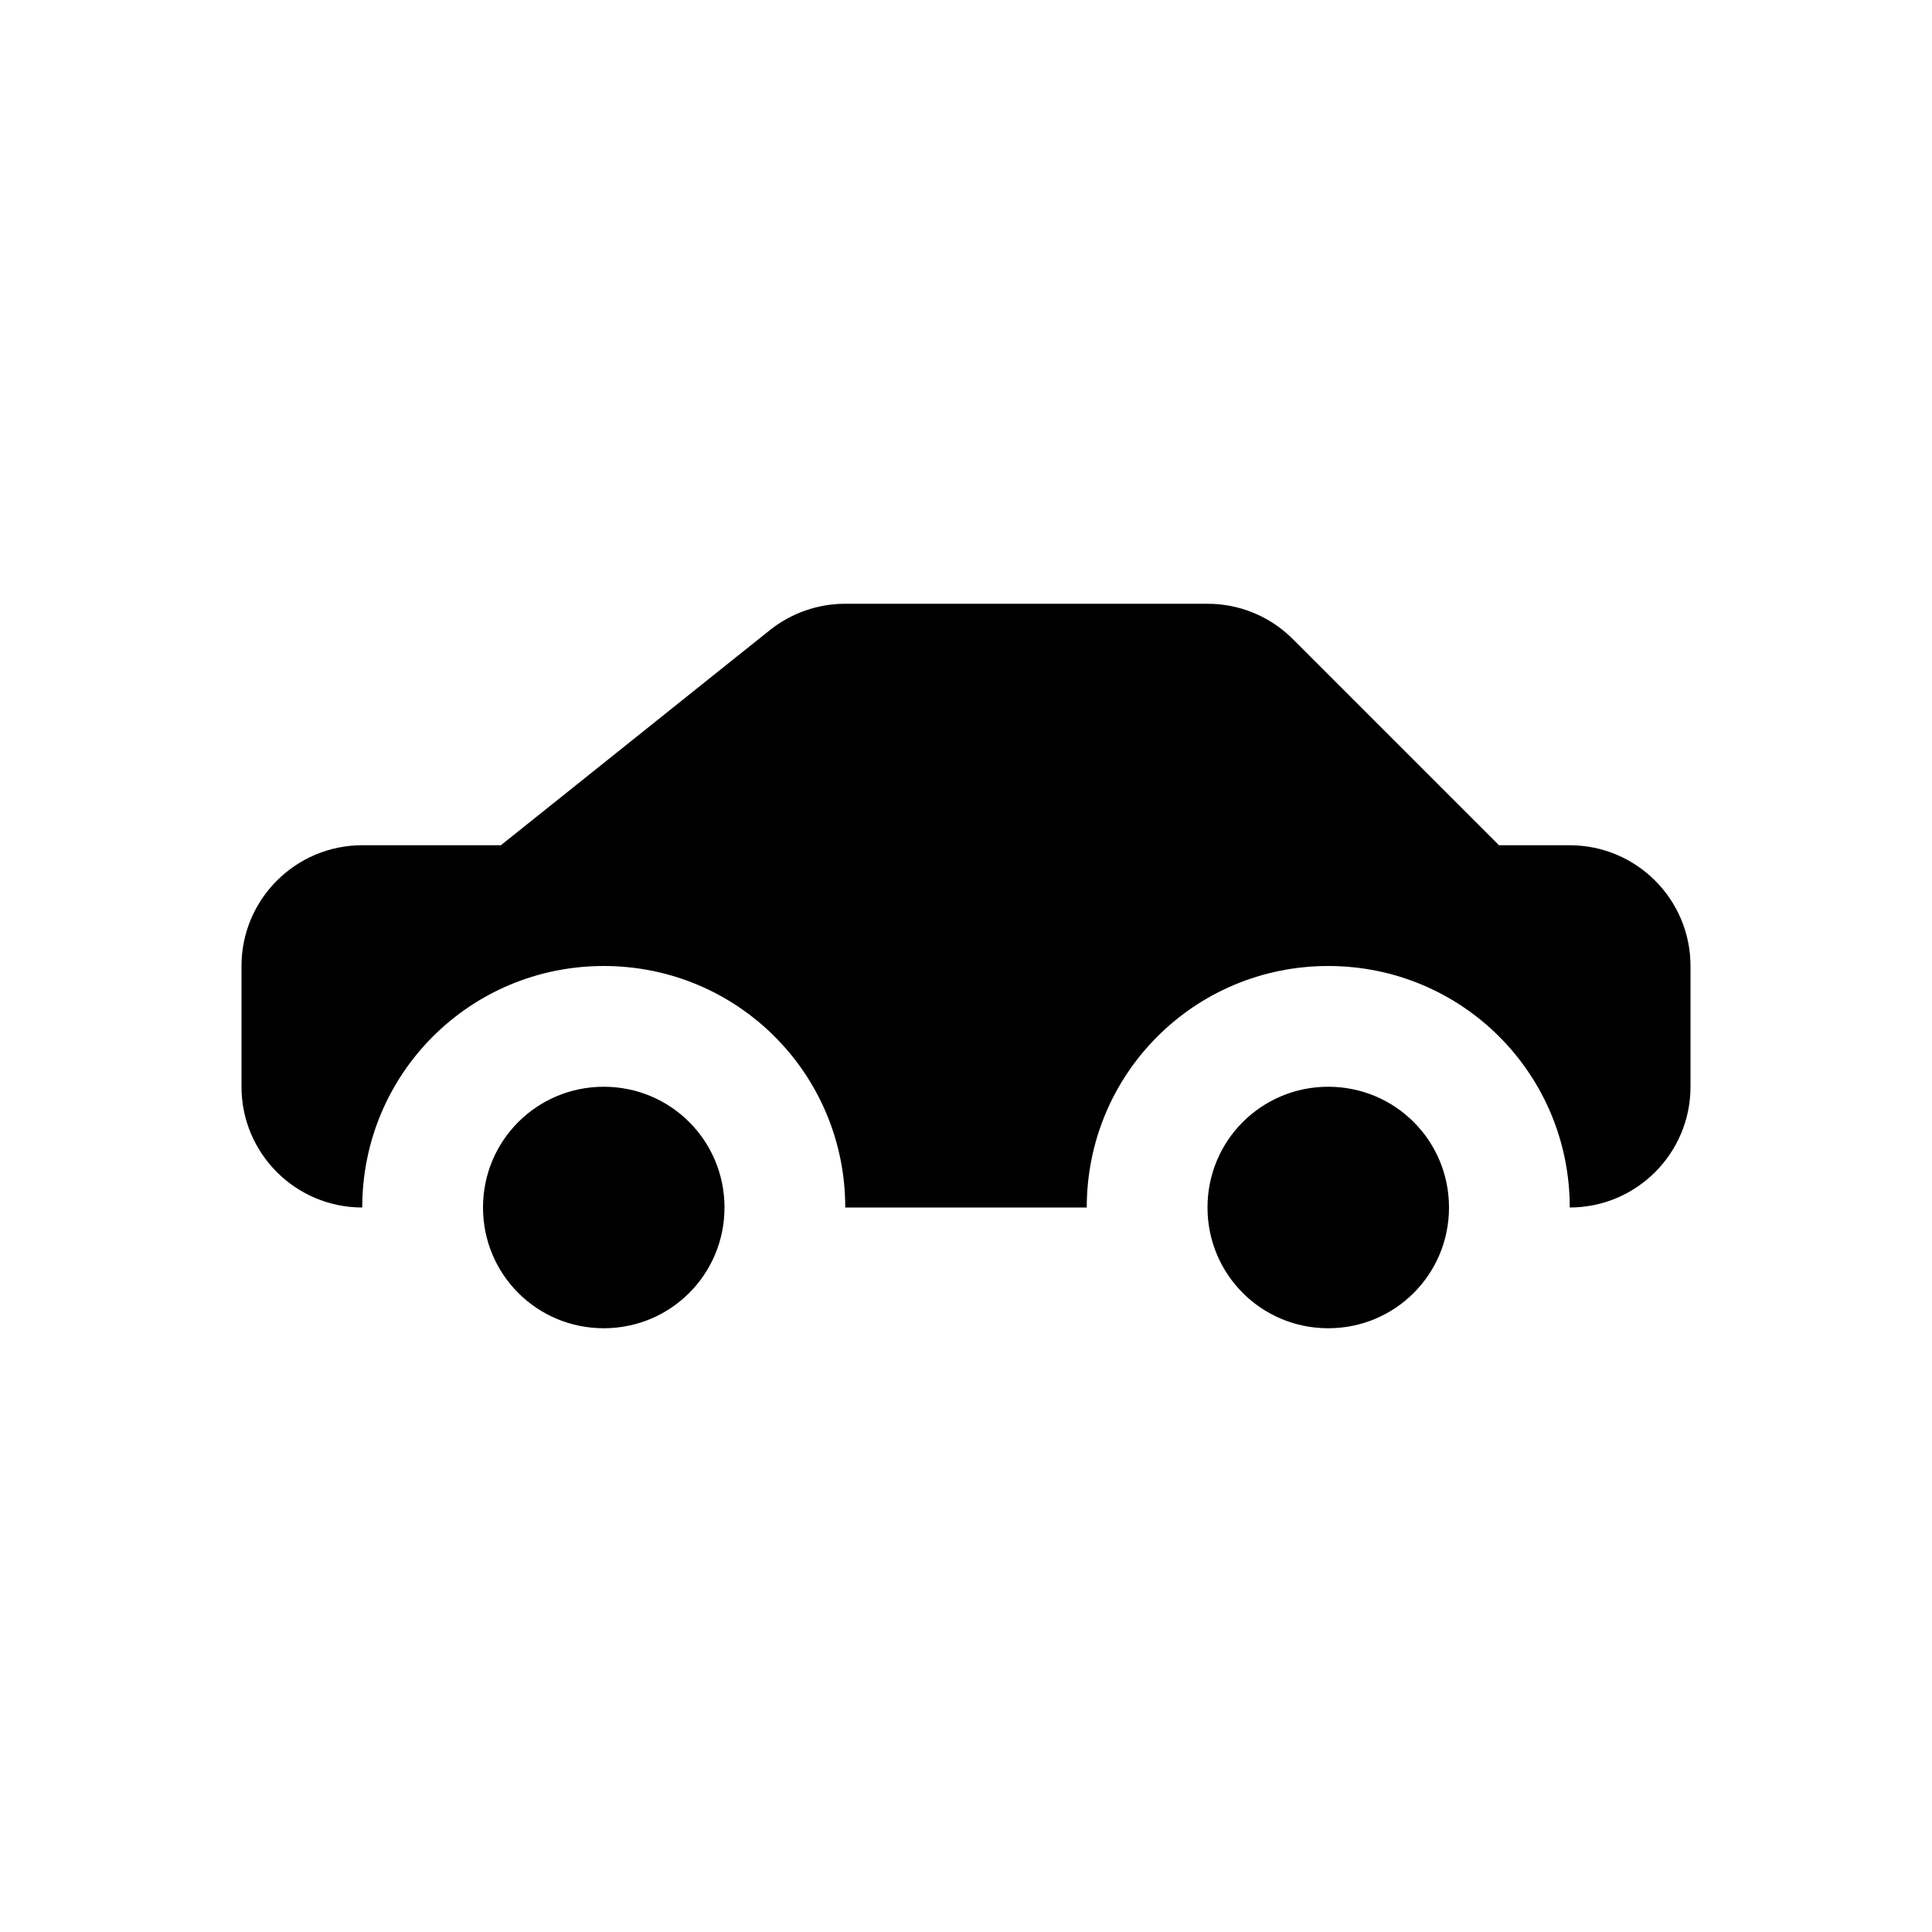
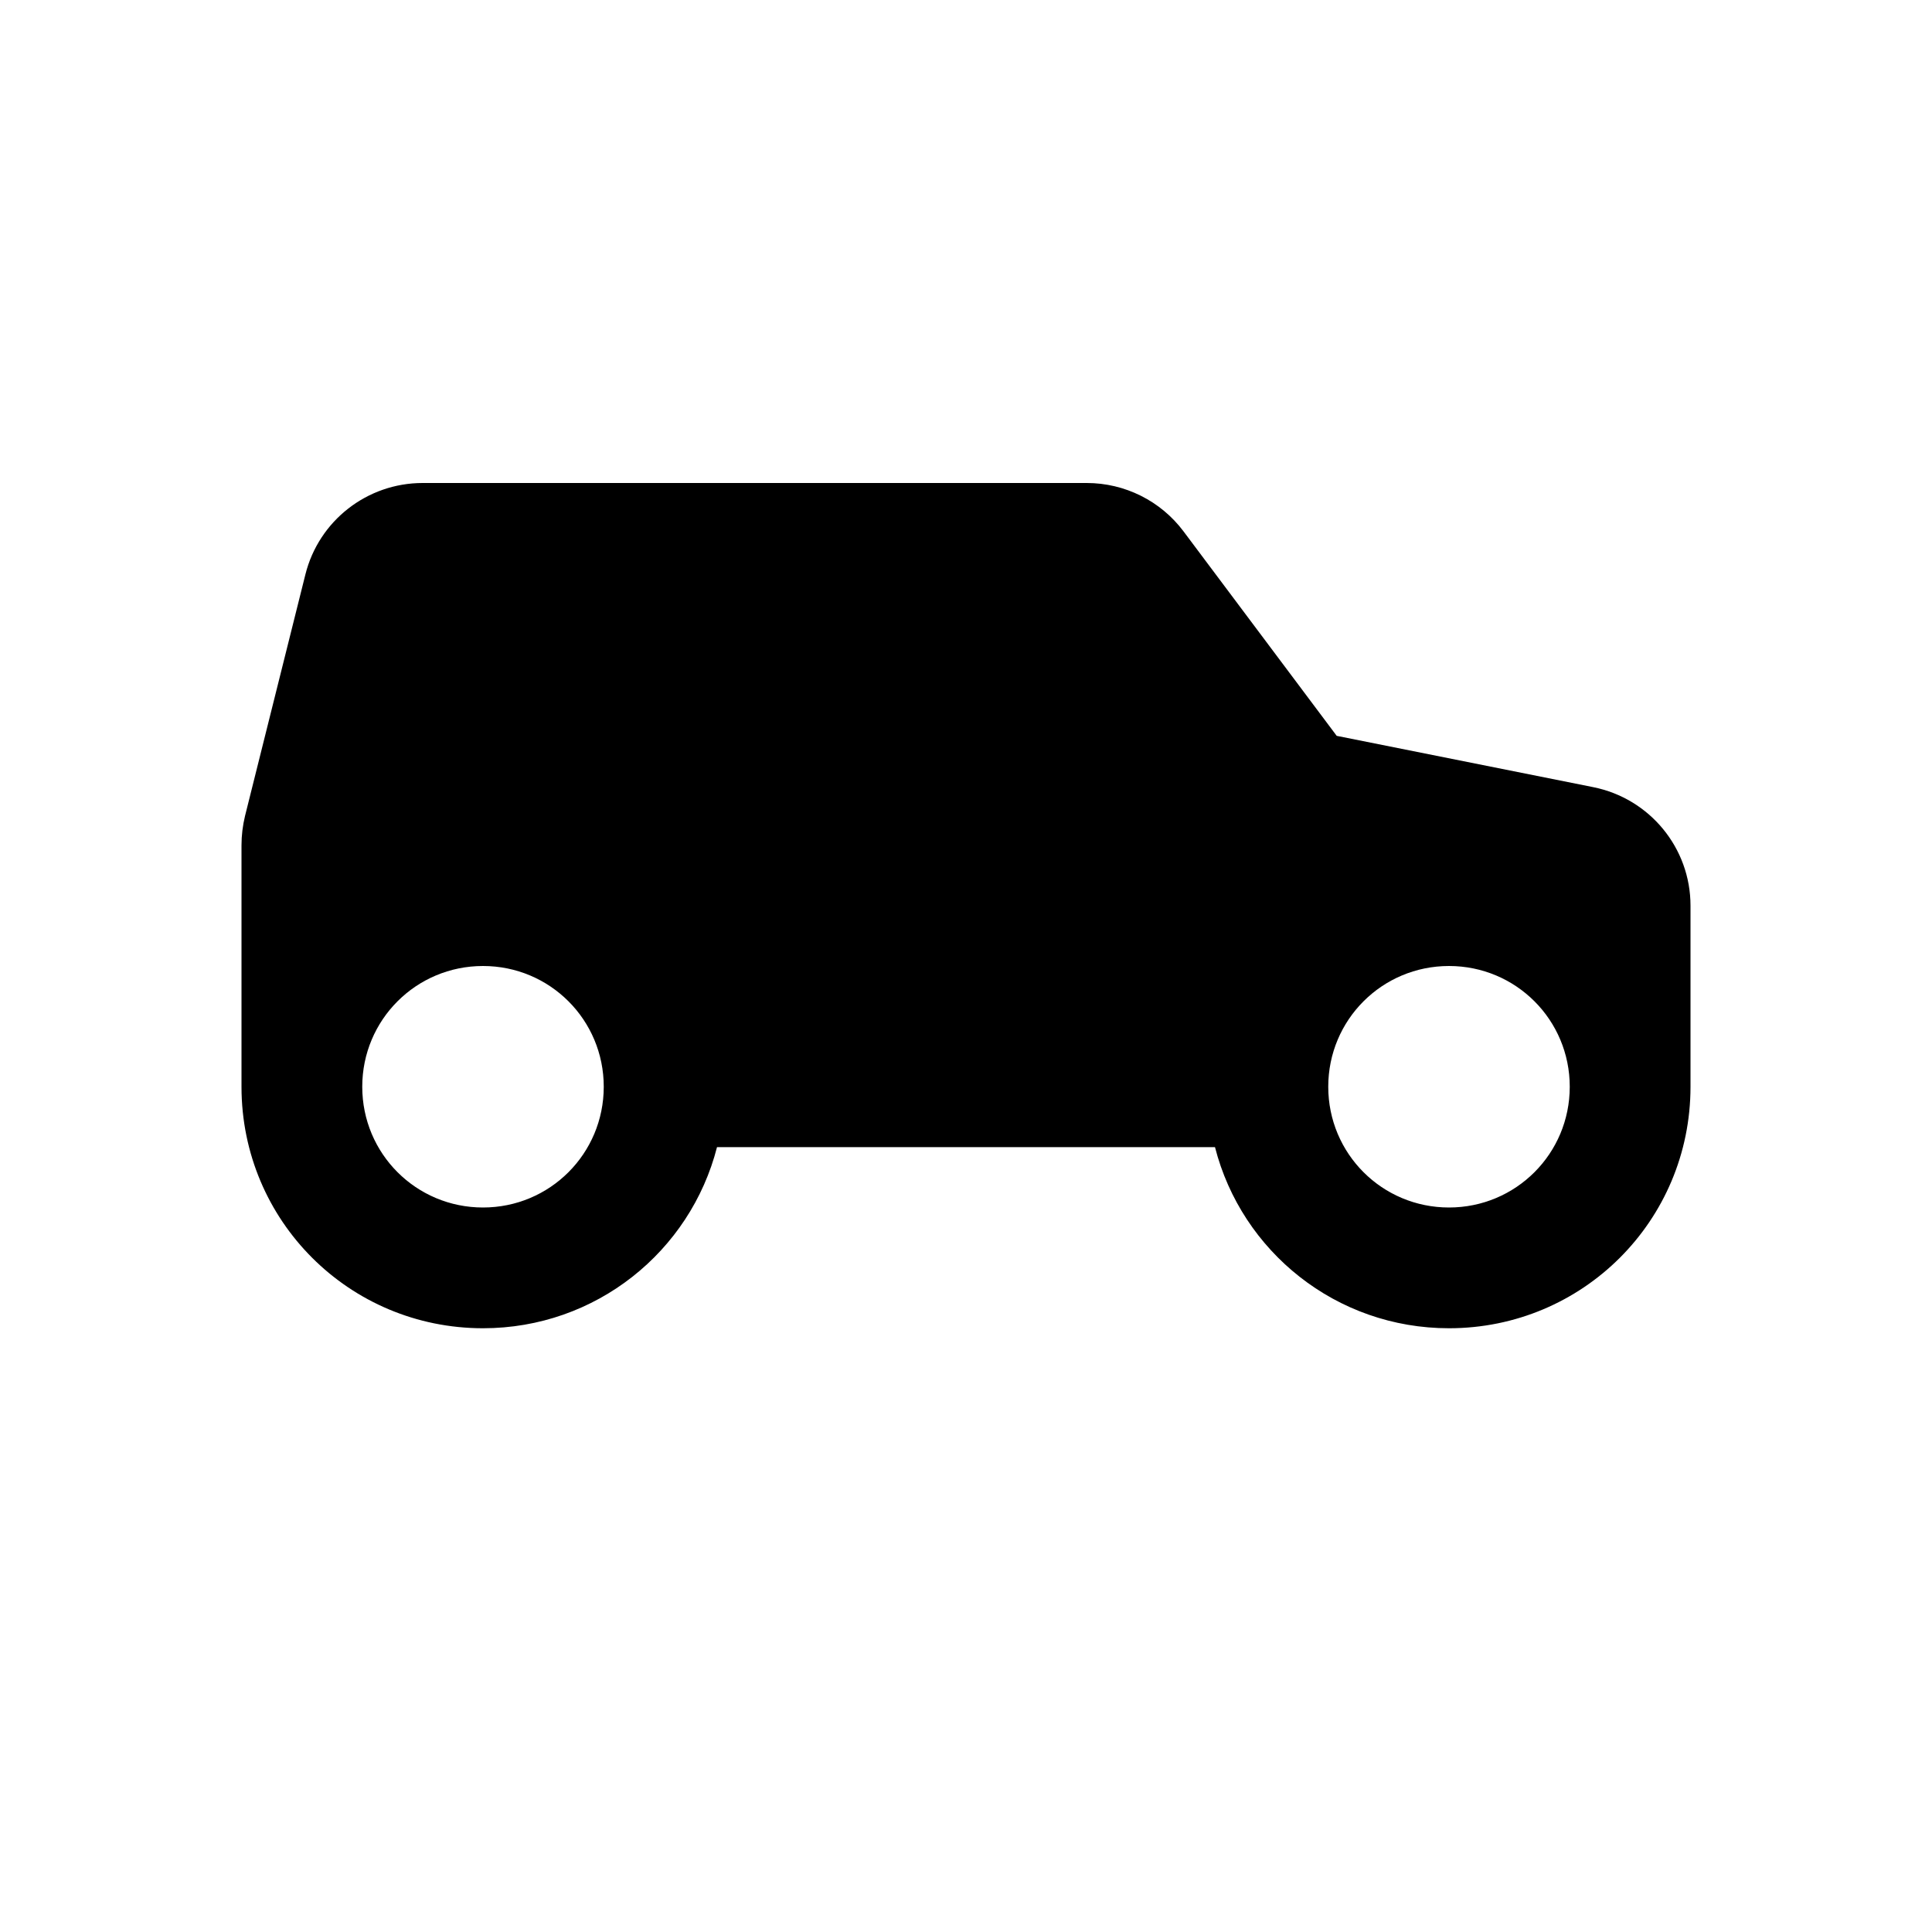
<svg xmlns="http://www.w3.org/2000/svg" width="16" height="16">
-   <path d="M 7.0,5.0 C 6.773,5 6.553,5.077 6.375,5.219 L 4.148,7.0 L 3.0,7.0 C 2.448,7 2,7.448 2.0,8.0 L 2.0,9.0 C 2,9.552 2.448,10 3.0,10.0 C 3.0,8.892 3.892,8.0 5.0,8.0 C 6.108,8.0 7.0,8.892 7.0,10.0 L 9.0,10.0 C 9.0,8.892 9.892,8.0 11.0,8.0 C 12.108,8.0 13.0,8.892 13.0,10.0 C 13.552,10 14,9.552 14.0,9.0 L 14.0,8.0 C 14,7.448 13.552,7 13.0,7.0 L 12.414,7.0 L 10.707,5.293 C 10.52,5.105 10.265,5.0 10.0,5.0 L 7.0,5.0 M 5.0,9.0 C 4.446,9.0 4.0,9.446 4.0,10.0 C 4.0,10.554 4.446,11.0 5.0,11.0 C 5.554,11.0 6.0,10.554 6.0,10.0 C 6.0,9.446 5.554,9.0 5.0,9.0 M 11.0,9.0 C 10.446,9.0 10.0,9.446 10.0,10.0 C 10.0,10.554 10.446,11.0 11.0,11.0 C 11.554,11.0 12.0,10.554 12.0,10.0 C 12.0,9.446 11.554,9.0 11.0,9.0" fill="#000" />
+   <path d="M 9.0,4.0 C 9.315,4 9.612,4.148 9.801,4.4 L 11.07,6.094 L 13.195,6.519 C 13.663,6.613 14,7.023 14.0,7.5 L 14.0,9.0 L 14.0,9.002 C 13.999,10.109 13.108,11.0 12.0,11.0 C 11.065,11.0 10.283,10.364 10.062,9.5 L 5.938,9.5 C 5.717,10.364 4.935,11.0 4.0,11.0 C 2.892,11.0 2.001,10.109 2.0,9.002 L 2.0,9.0 L 2.0,7.5 L 2.0,7.0 C 2,6.918 2.01,6.837 2.029,6.758 L 2.529,4.758 C 2.64,4.312 3.041,4 3.5,4.0 L 9.0,4.0 M 12.0,8.0 C 11.446,8.0 11.0,8.446 11.0,9.0 C 11.0,9.554 11.446,10.0 12.0,10.0 C 12.554,10.0 13.0,9.554 13.0,9.0 C 13.0,8.446 12.554,8.0 12.0,8.0 M 4.0,8.0 C 3.446,8.0 3.0,8.446 3.0,9.0 C 3.0,9.554 3.446,10.0 4.0,10.0 C 4.554,10.0 5.0,9.554 5.0,9.0 C 5.0,8.446 4.554,8.0 4.0,8.0" fill="#000" />
</svg>
